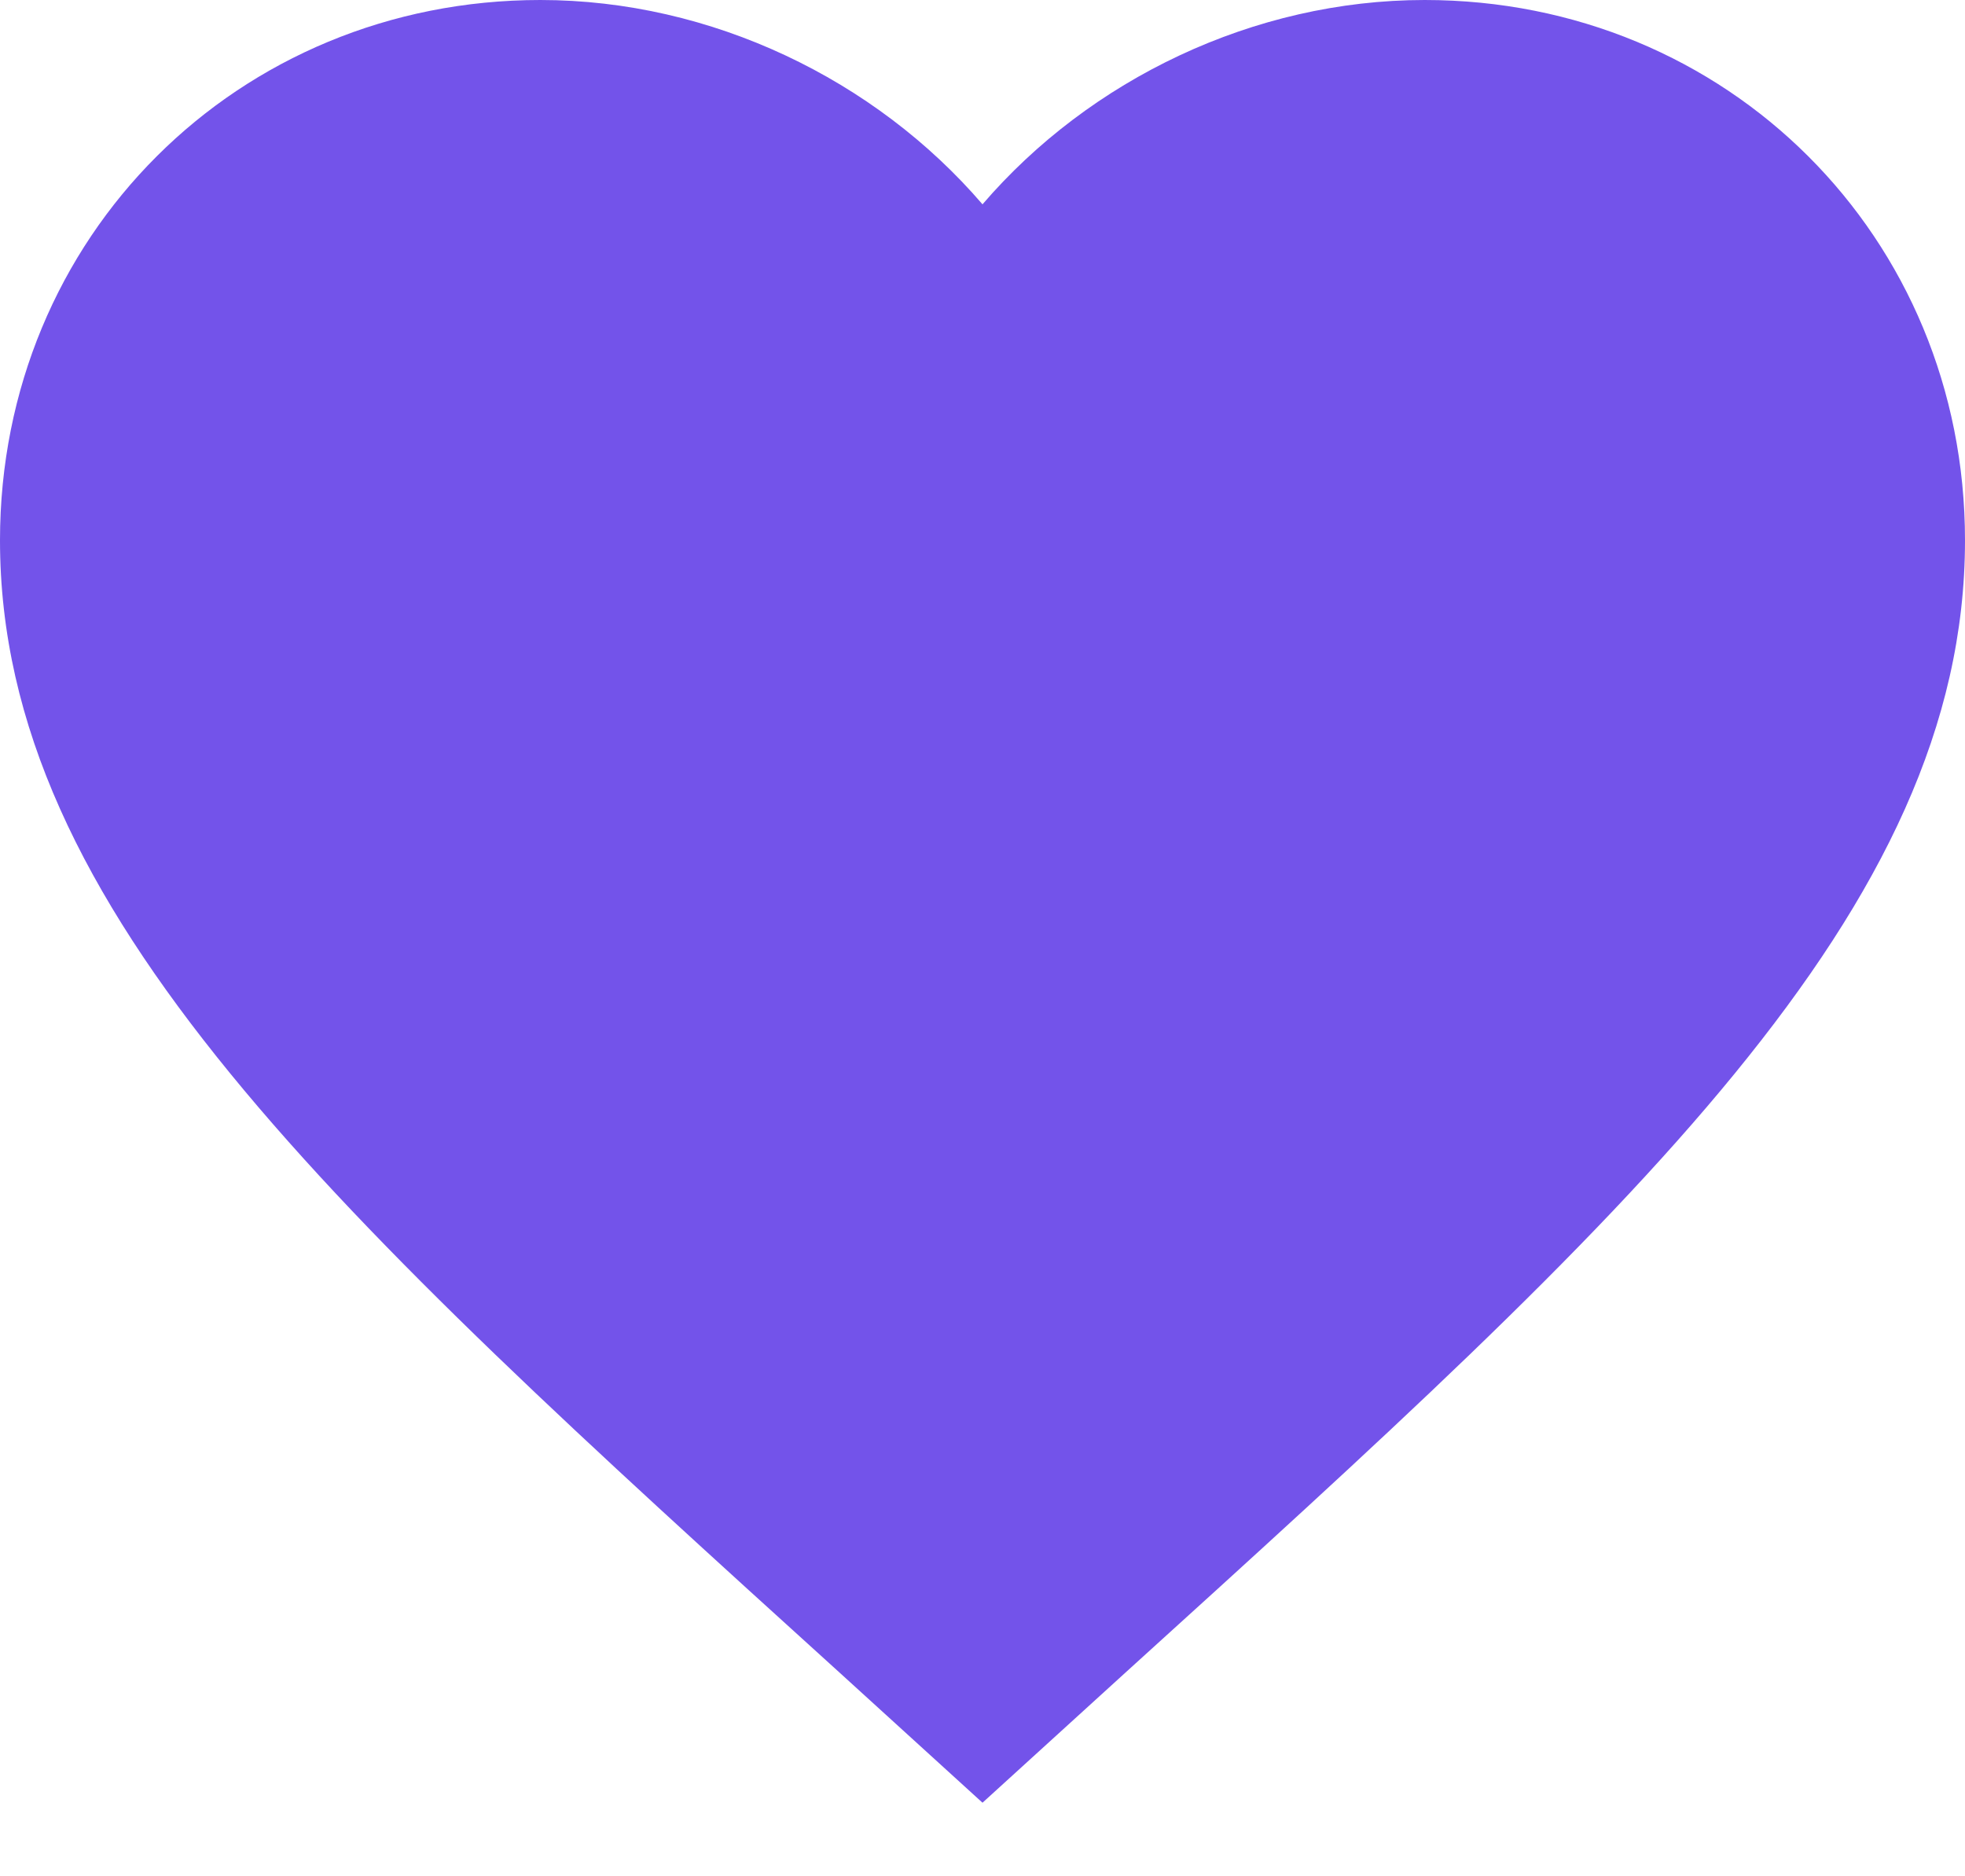
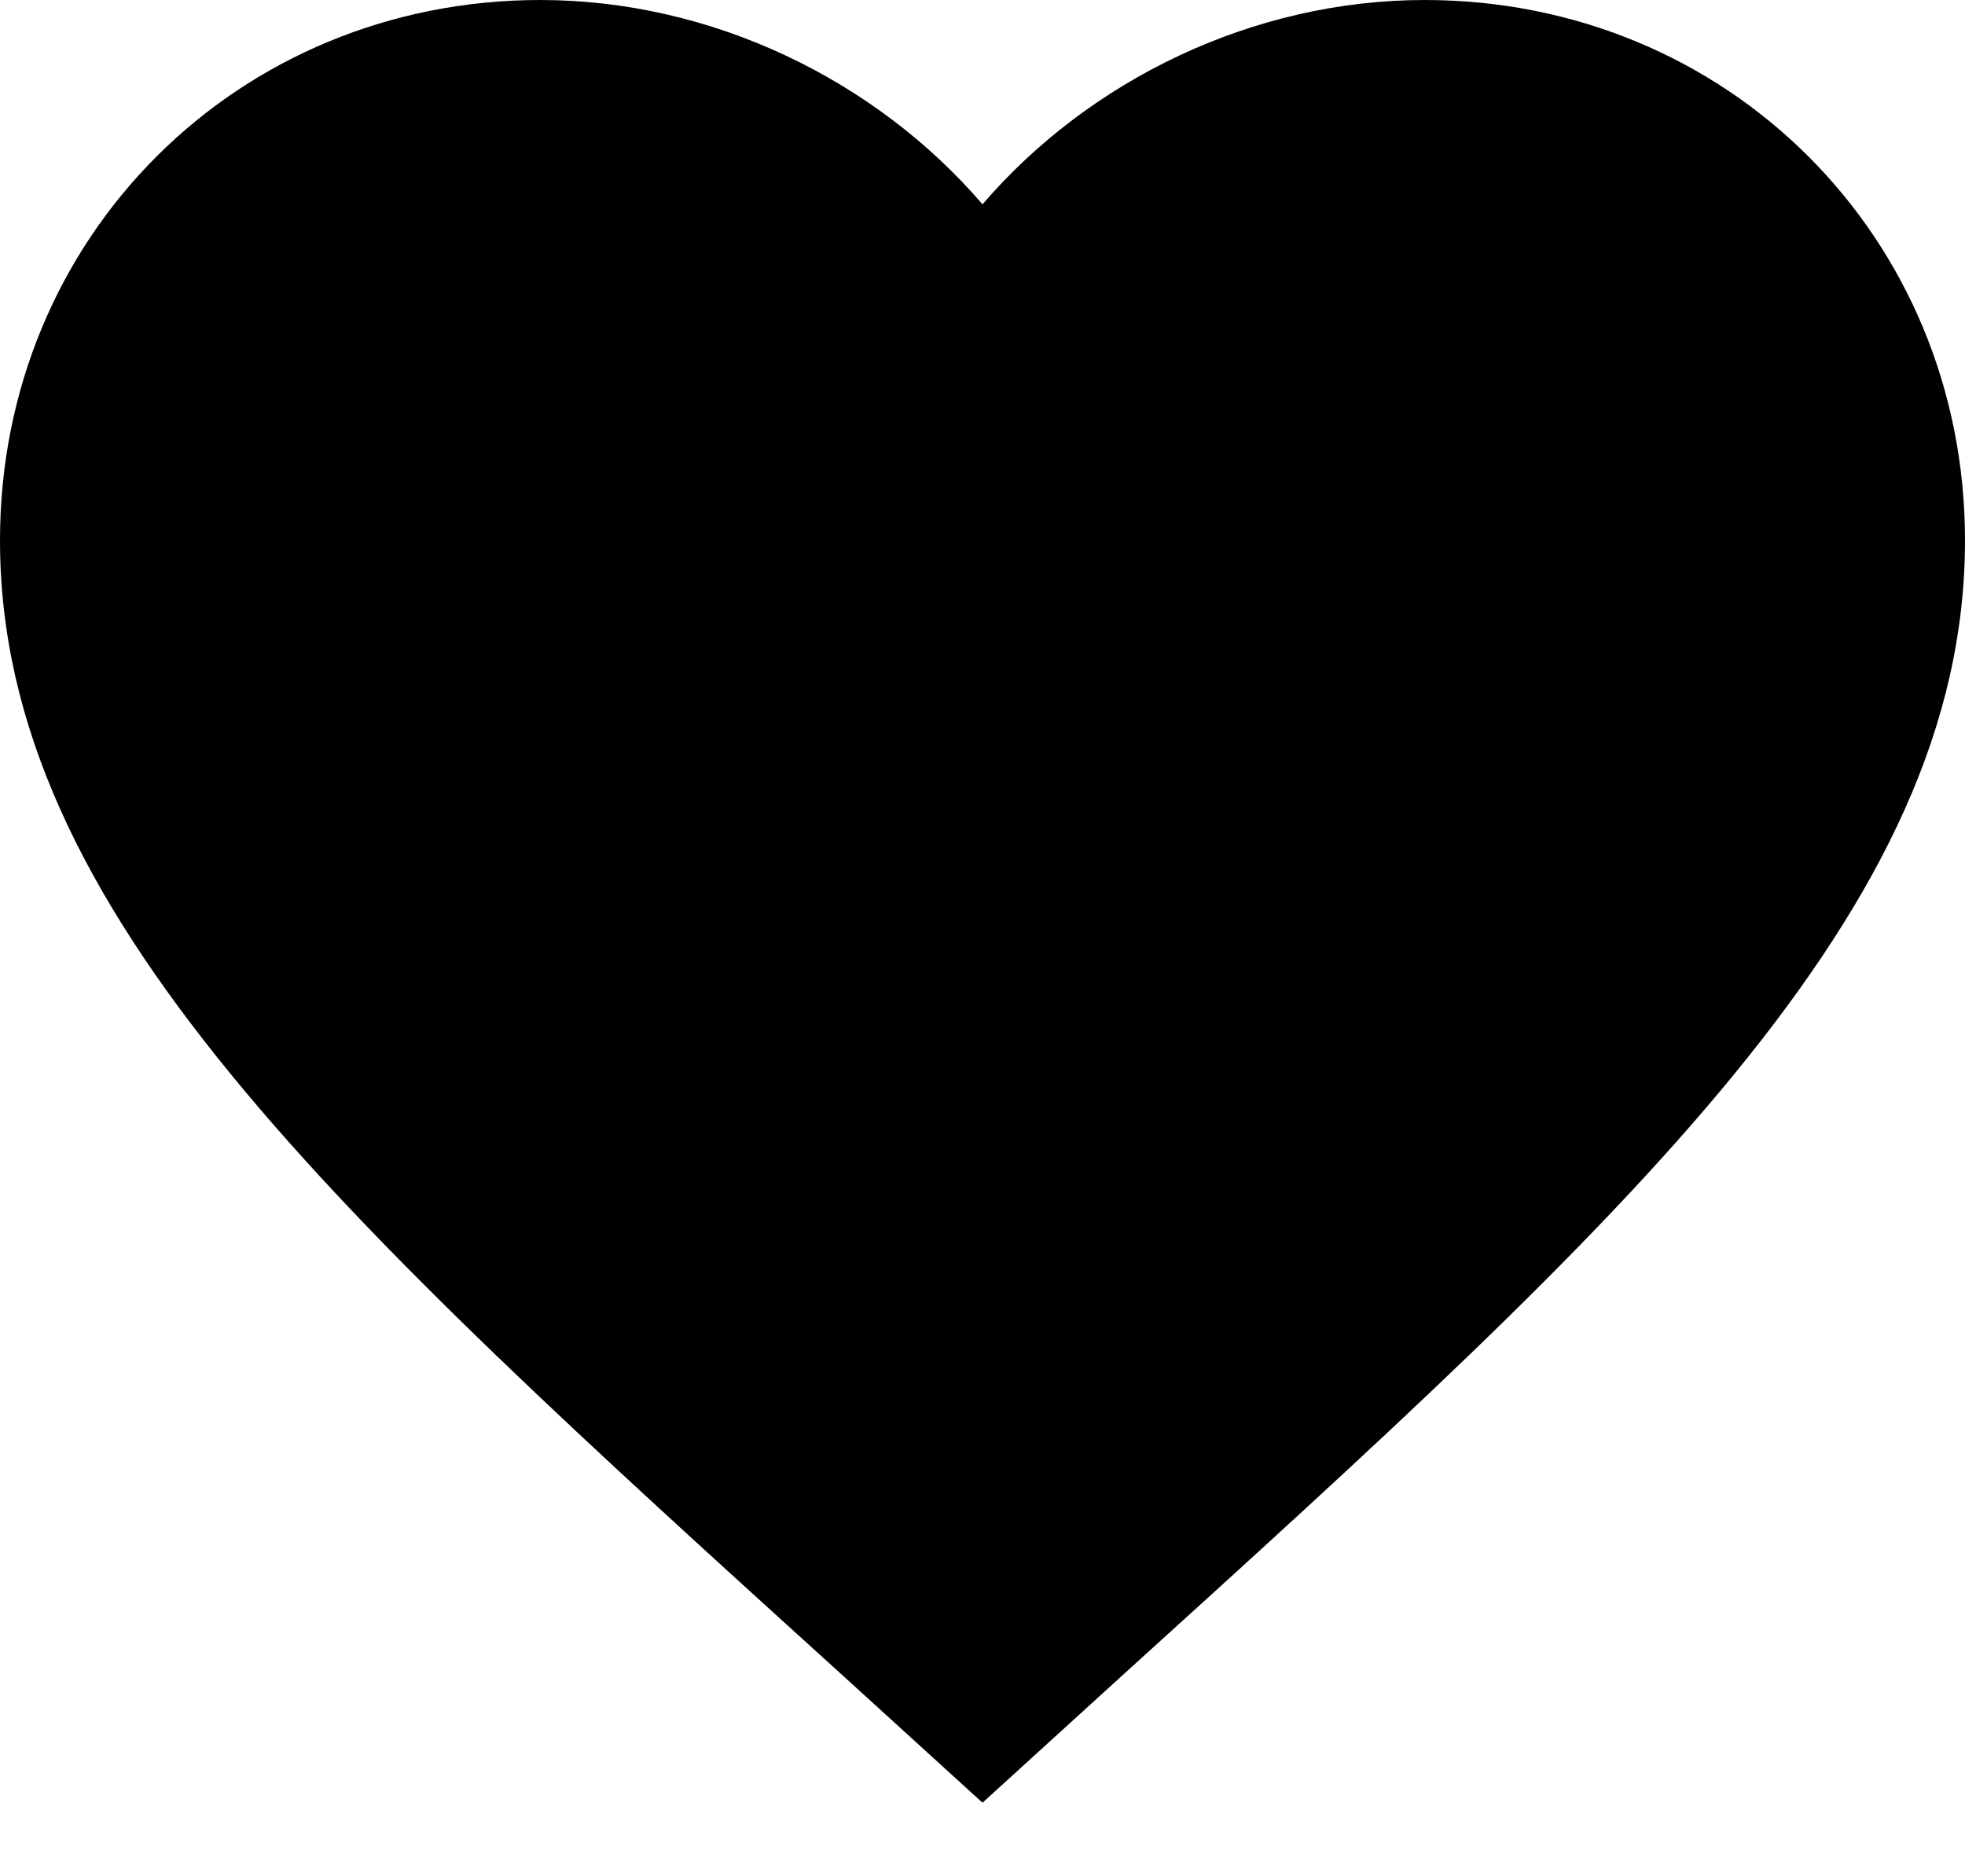
<svg xmlns="http://www.w3.org/2000/svg" width="22" height="21" viewBox="0 0 22 21" fill="none">
-   <path d="M11 20.185L9.405 18.733C3.74 13.596 0 10.197 0 6.05C0 2.651 2.662 0 6.05 0C7.964 0 9.801 0.891 11 2.288C12.199 0.891 14.036 0 15.95 0C19.338 0 22 2.651 22 6.05C22 10.197 18.26 13.596 12.595 18.733L11 20.185Z" fill="#7353EA" />
+   <path d="M11 20.185L9.405 18.733C3.74 13.596 0 10.197 0 6.05C0 2.651 2.662 0 6.05 0C7.964 0 9.801 0.891 11 2.288C12.199 0.891 14.036 0 15.95 0C19.338 0 22 2.651 22 6.05C22 10.197 18.26 13.596 12.595 18.733L11 20.185Z" fill="currentColor" />
</svg>
